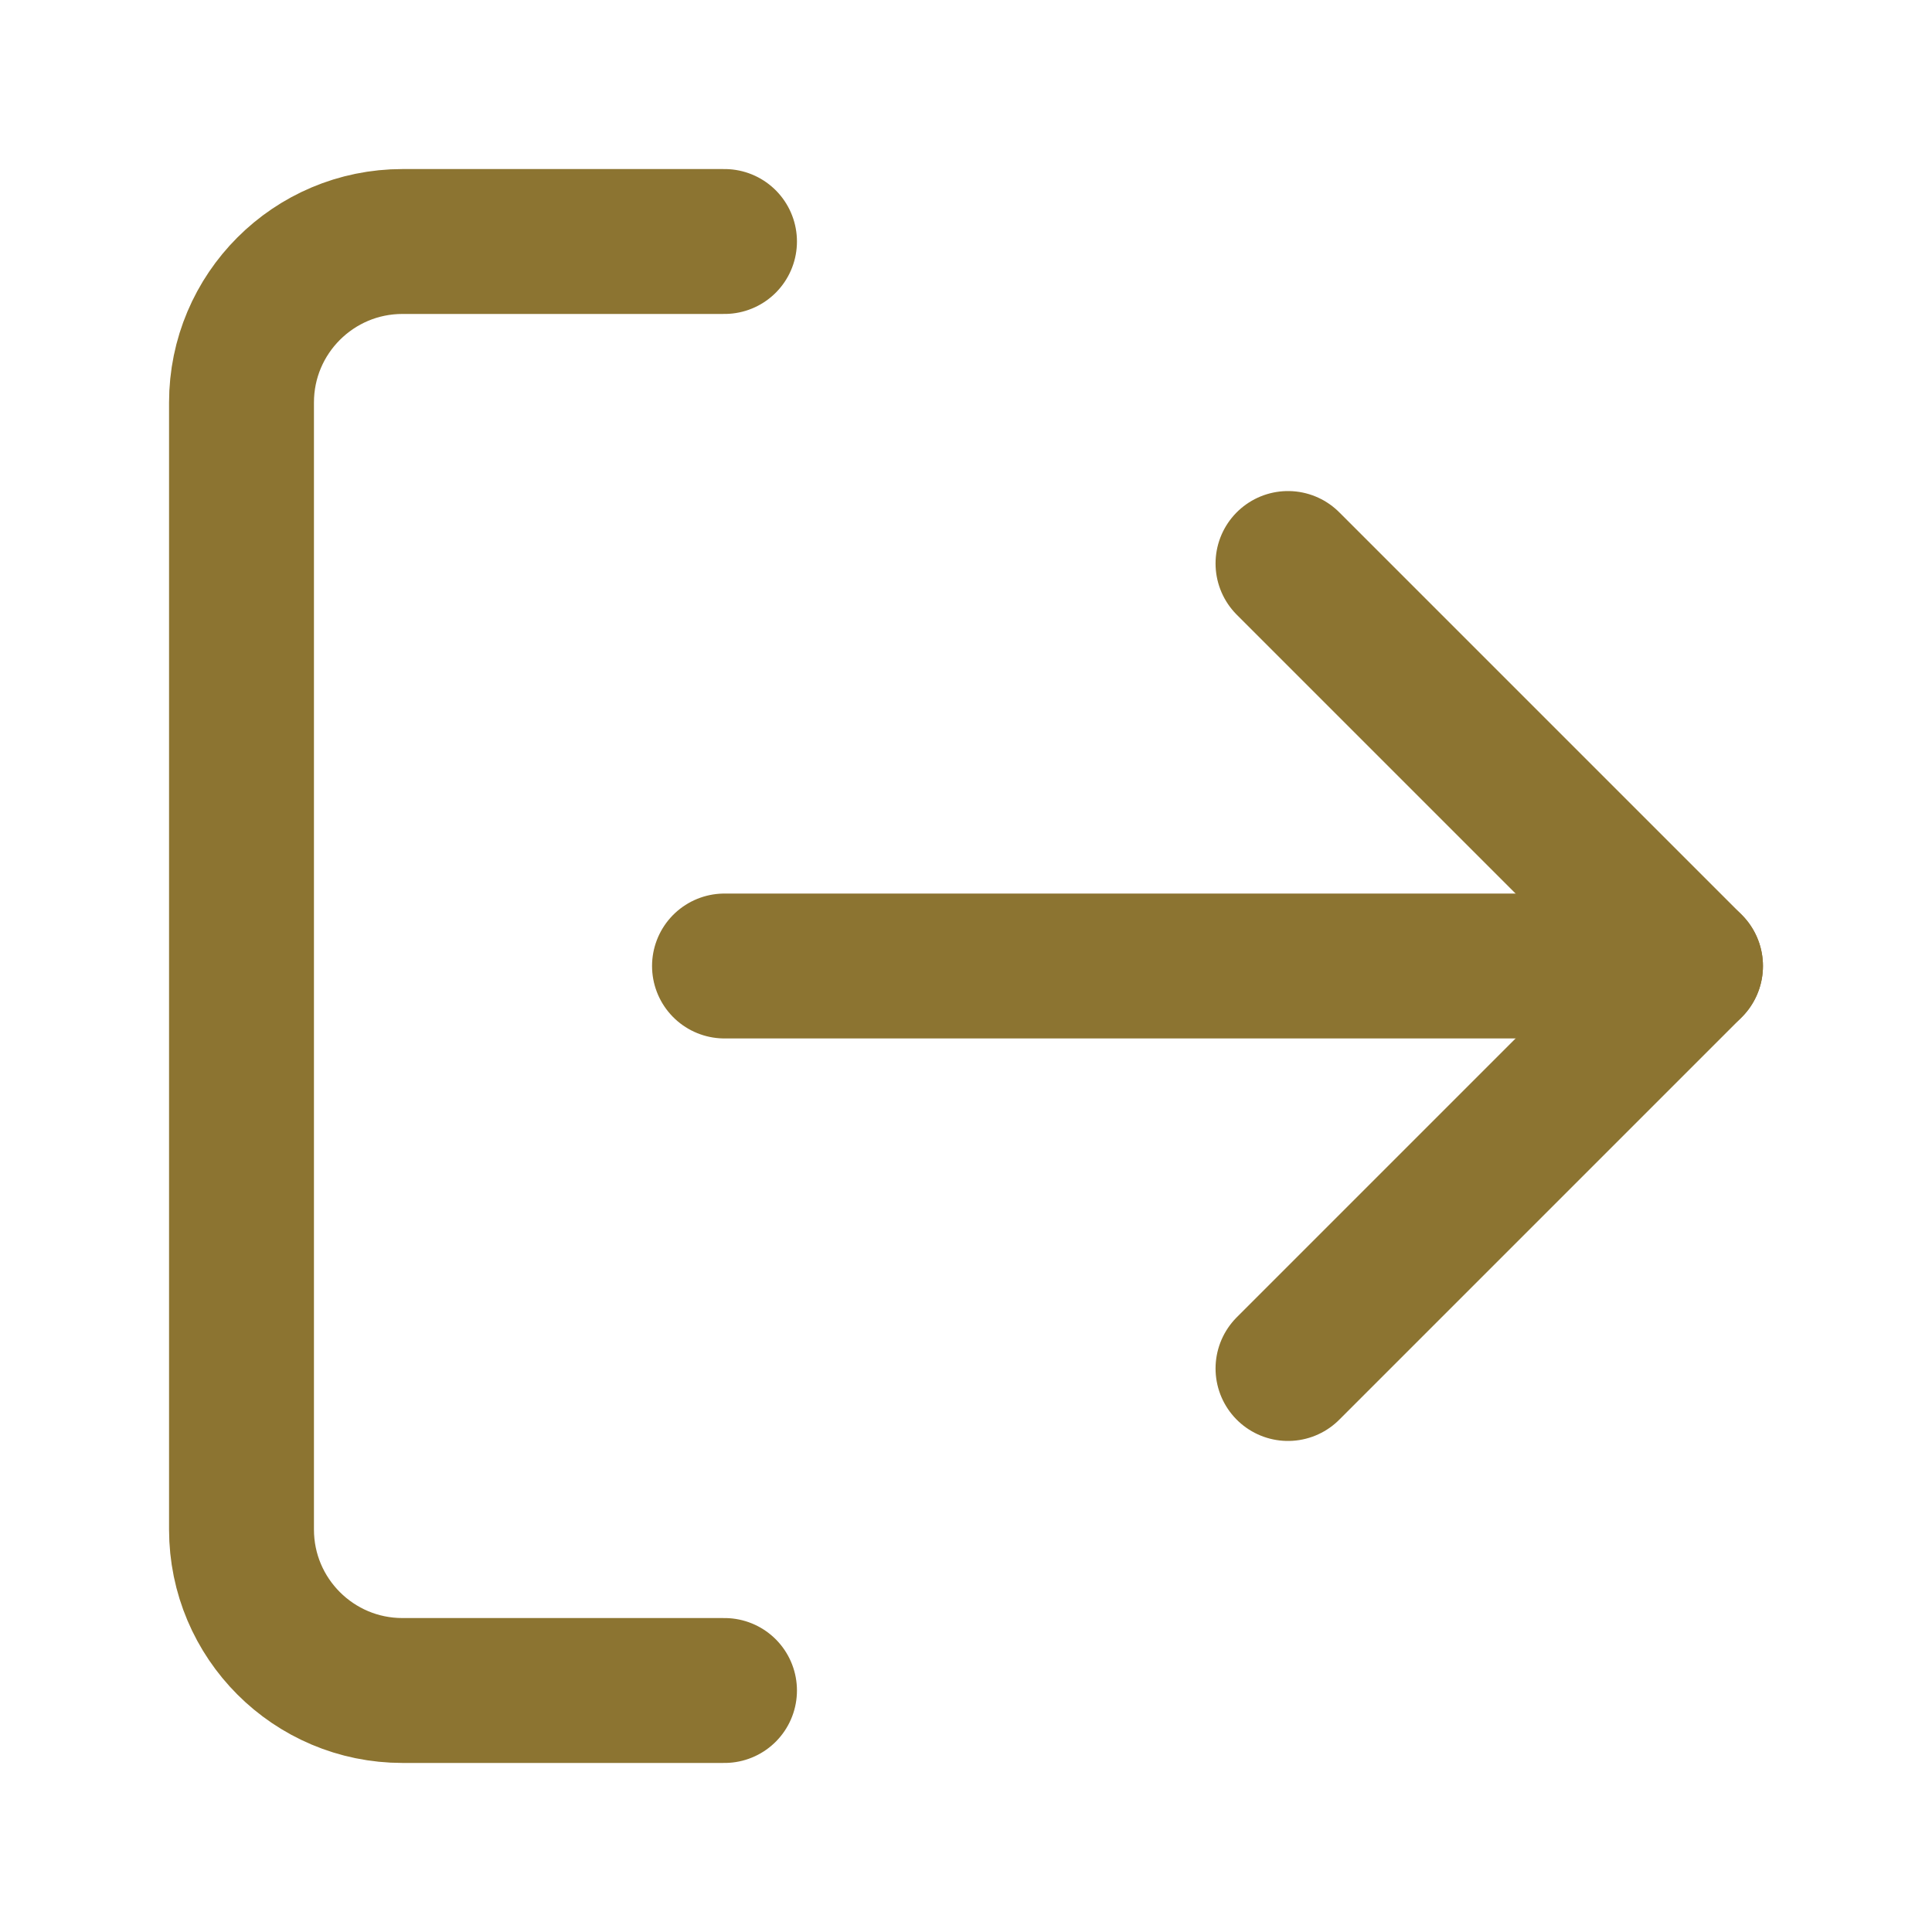
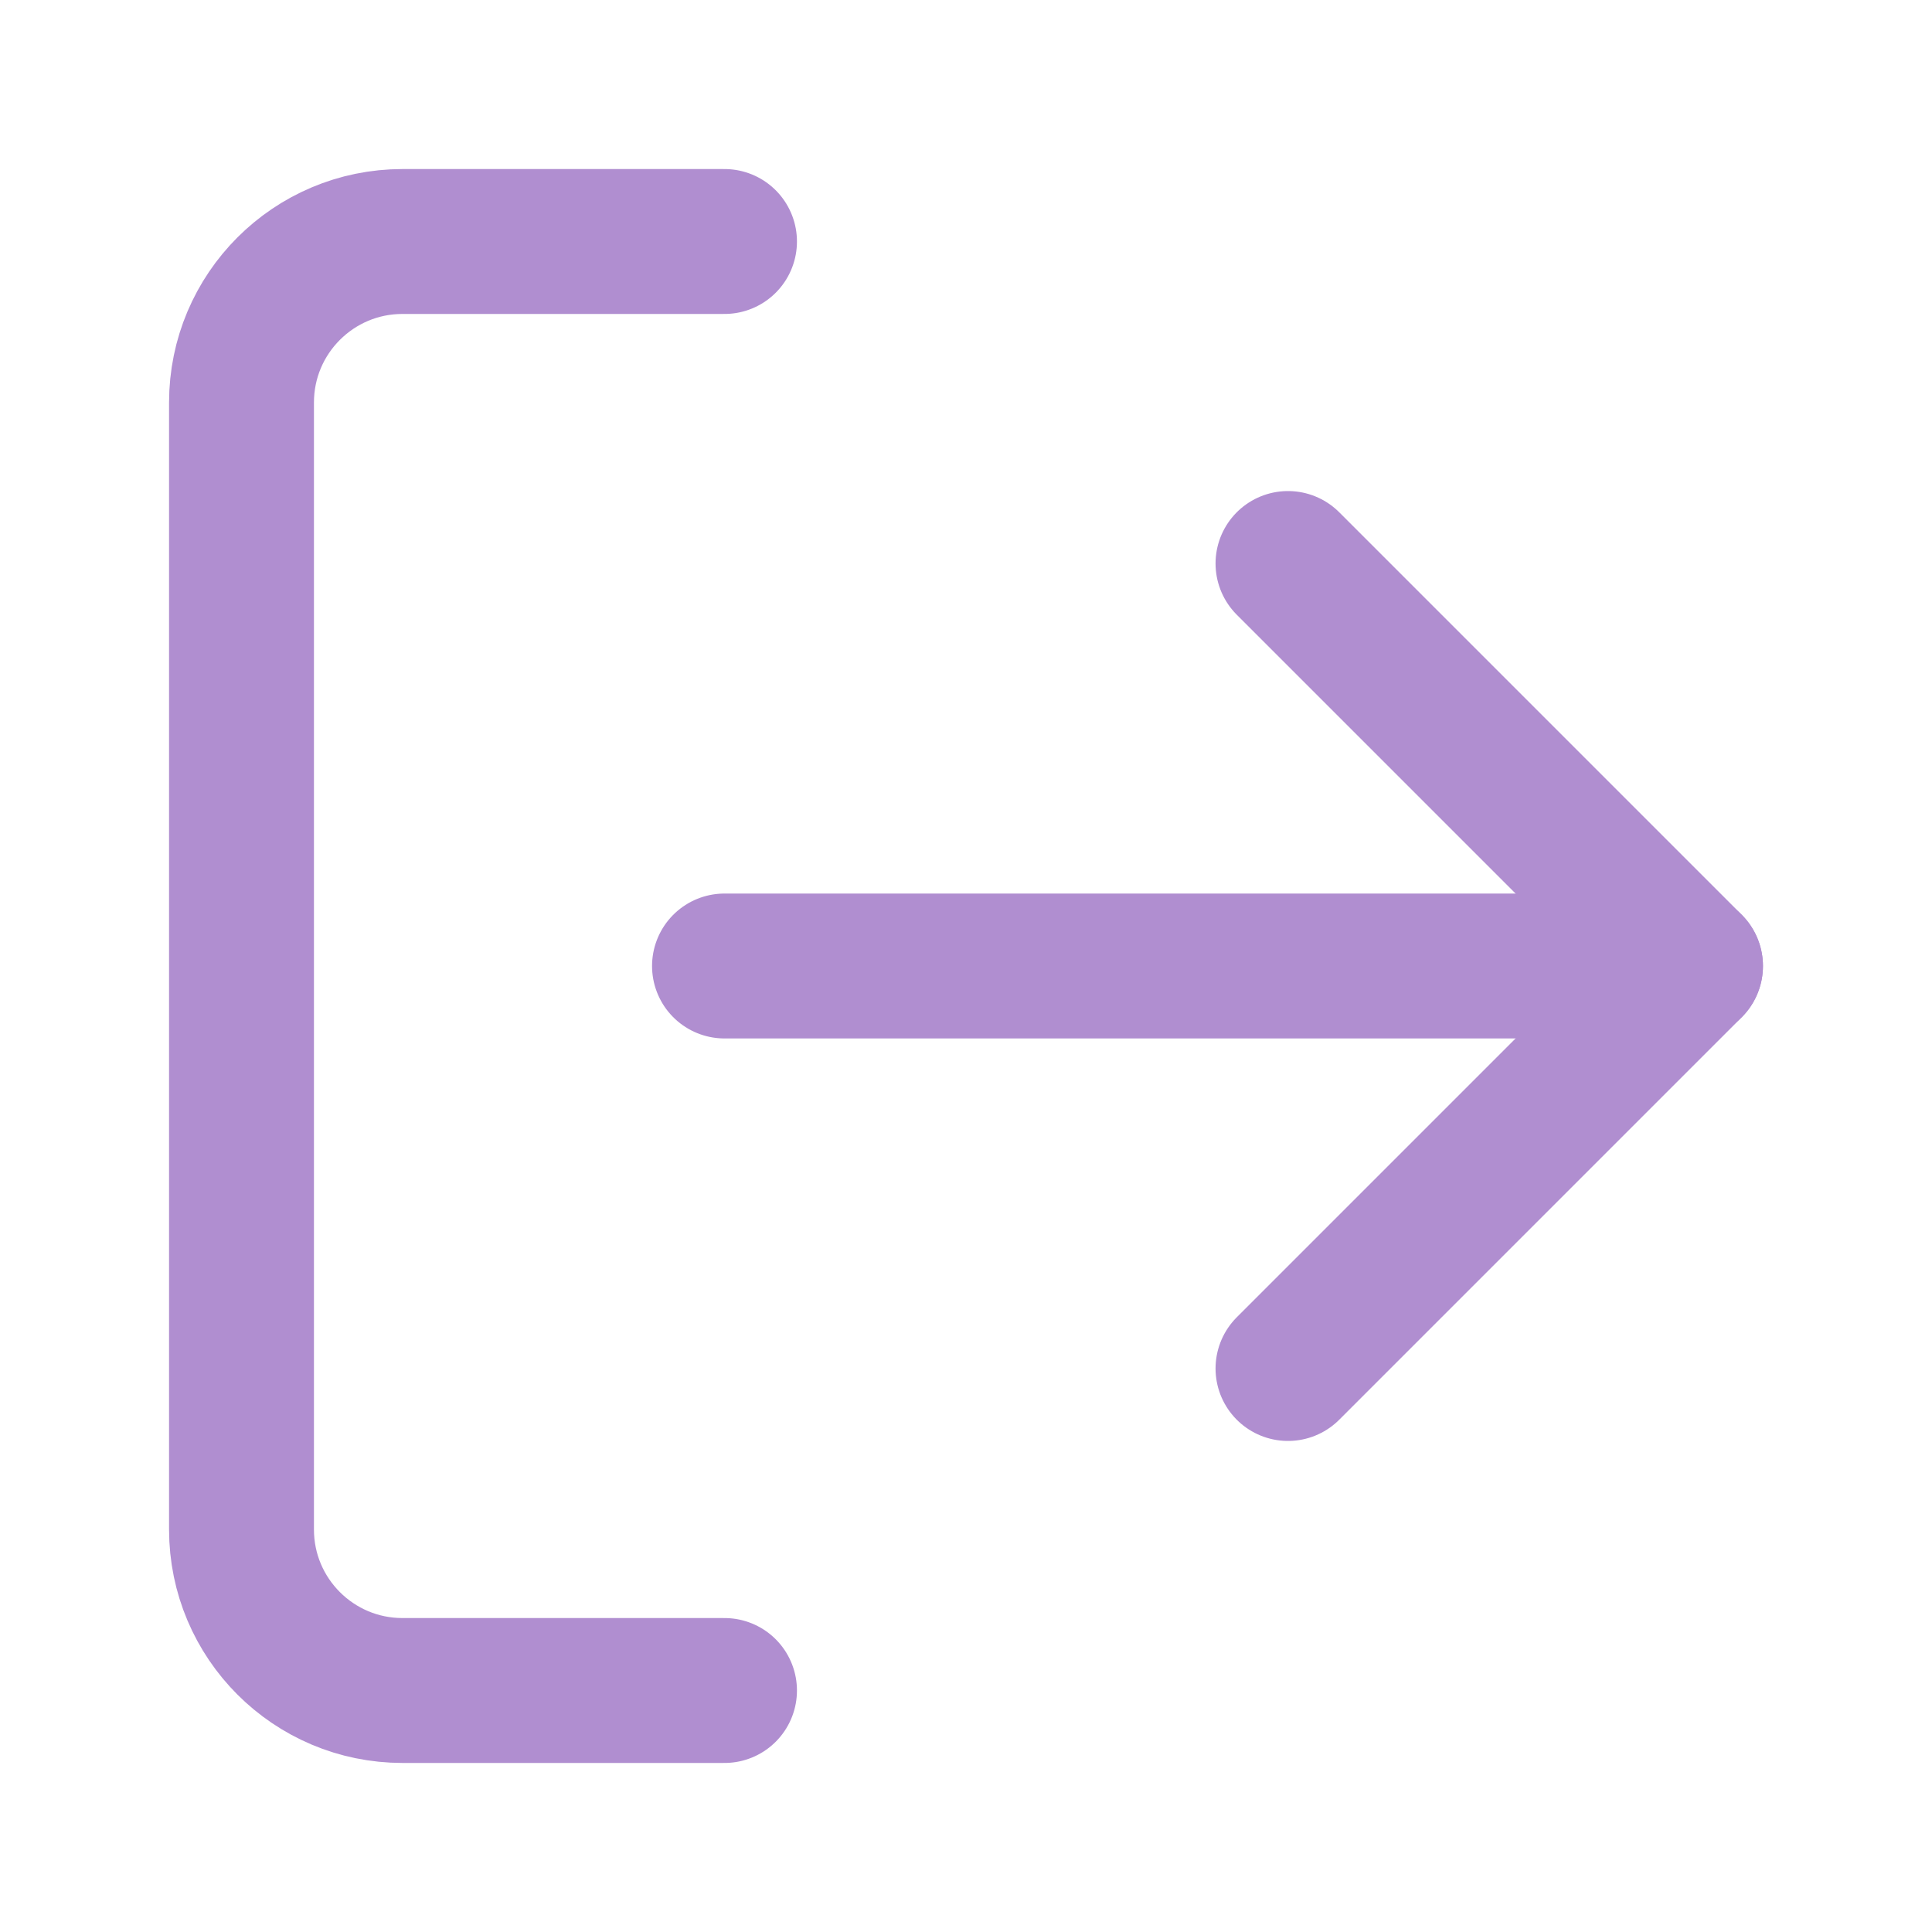
- <svg xmlns="http://www.w3.org/2000/svg" viewBox="0 0 24 24" fill="none" stroke="#8C7431" stroke-width="1.8" stroke-linecap="round" stroke-linejoin="round">
+ <svg xmlns="http://www.w3.org/2000/svg" viewBox="0 0 24 24" fill="none" stroke="#B08ED0" stroke-width="1.8" stroke-linecap="round" stroke-linejoin="round">
  <path d="M9 21H5a2 2 0 0 1-2-2V5a2 2 0 0 1 2-2h4" />
  <polyline points="16 17 21 12 16 7" />
  <line x1="21" y1="12" x2="9" y2="12" />
</svg>
